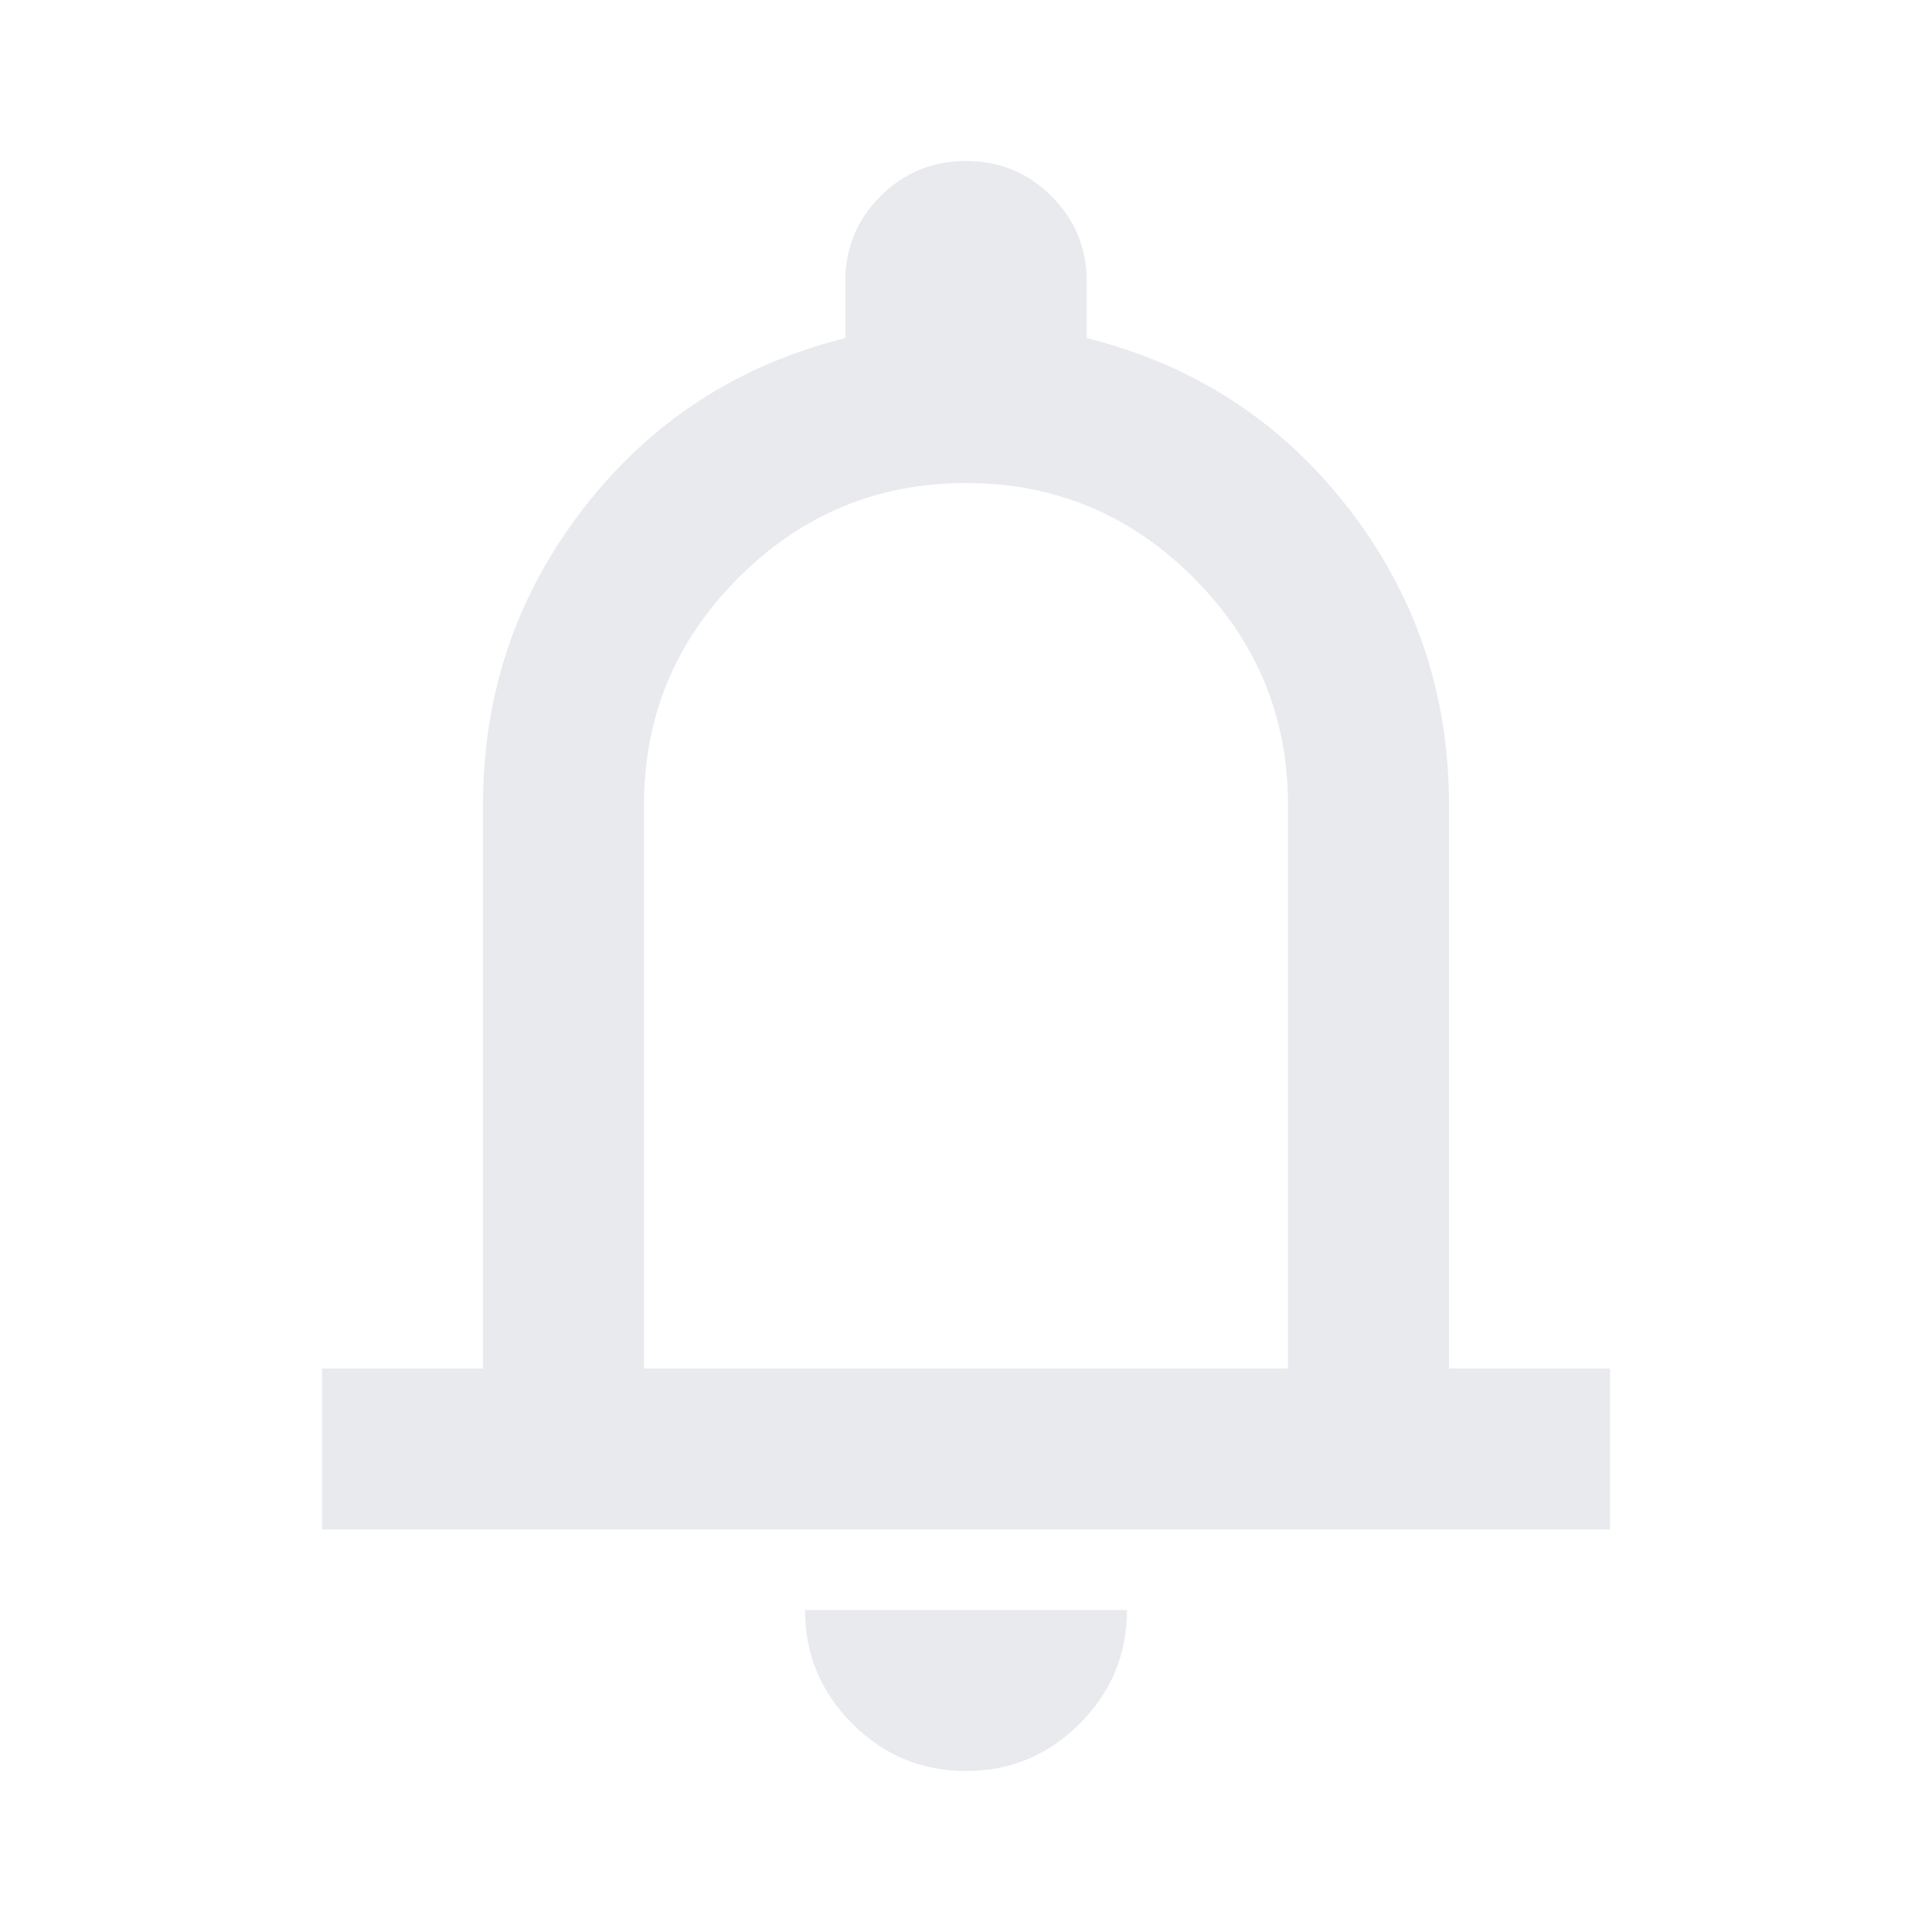
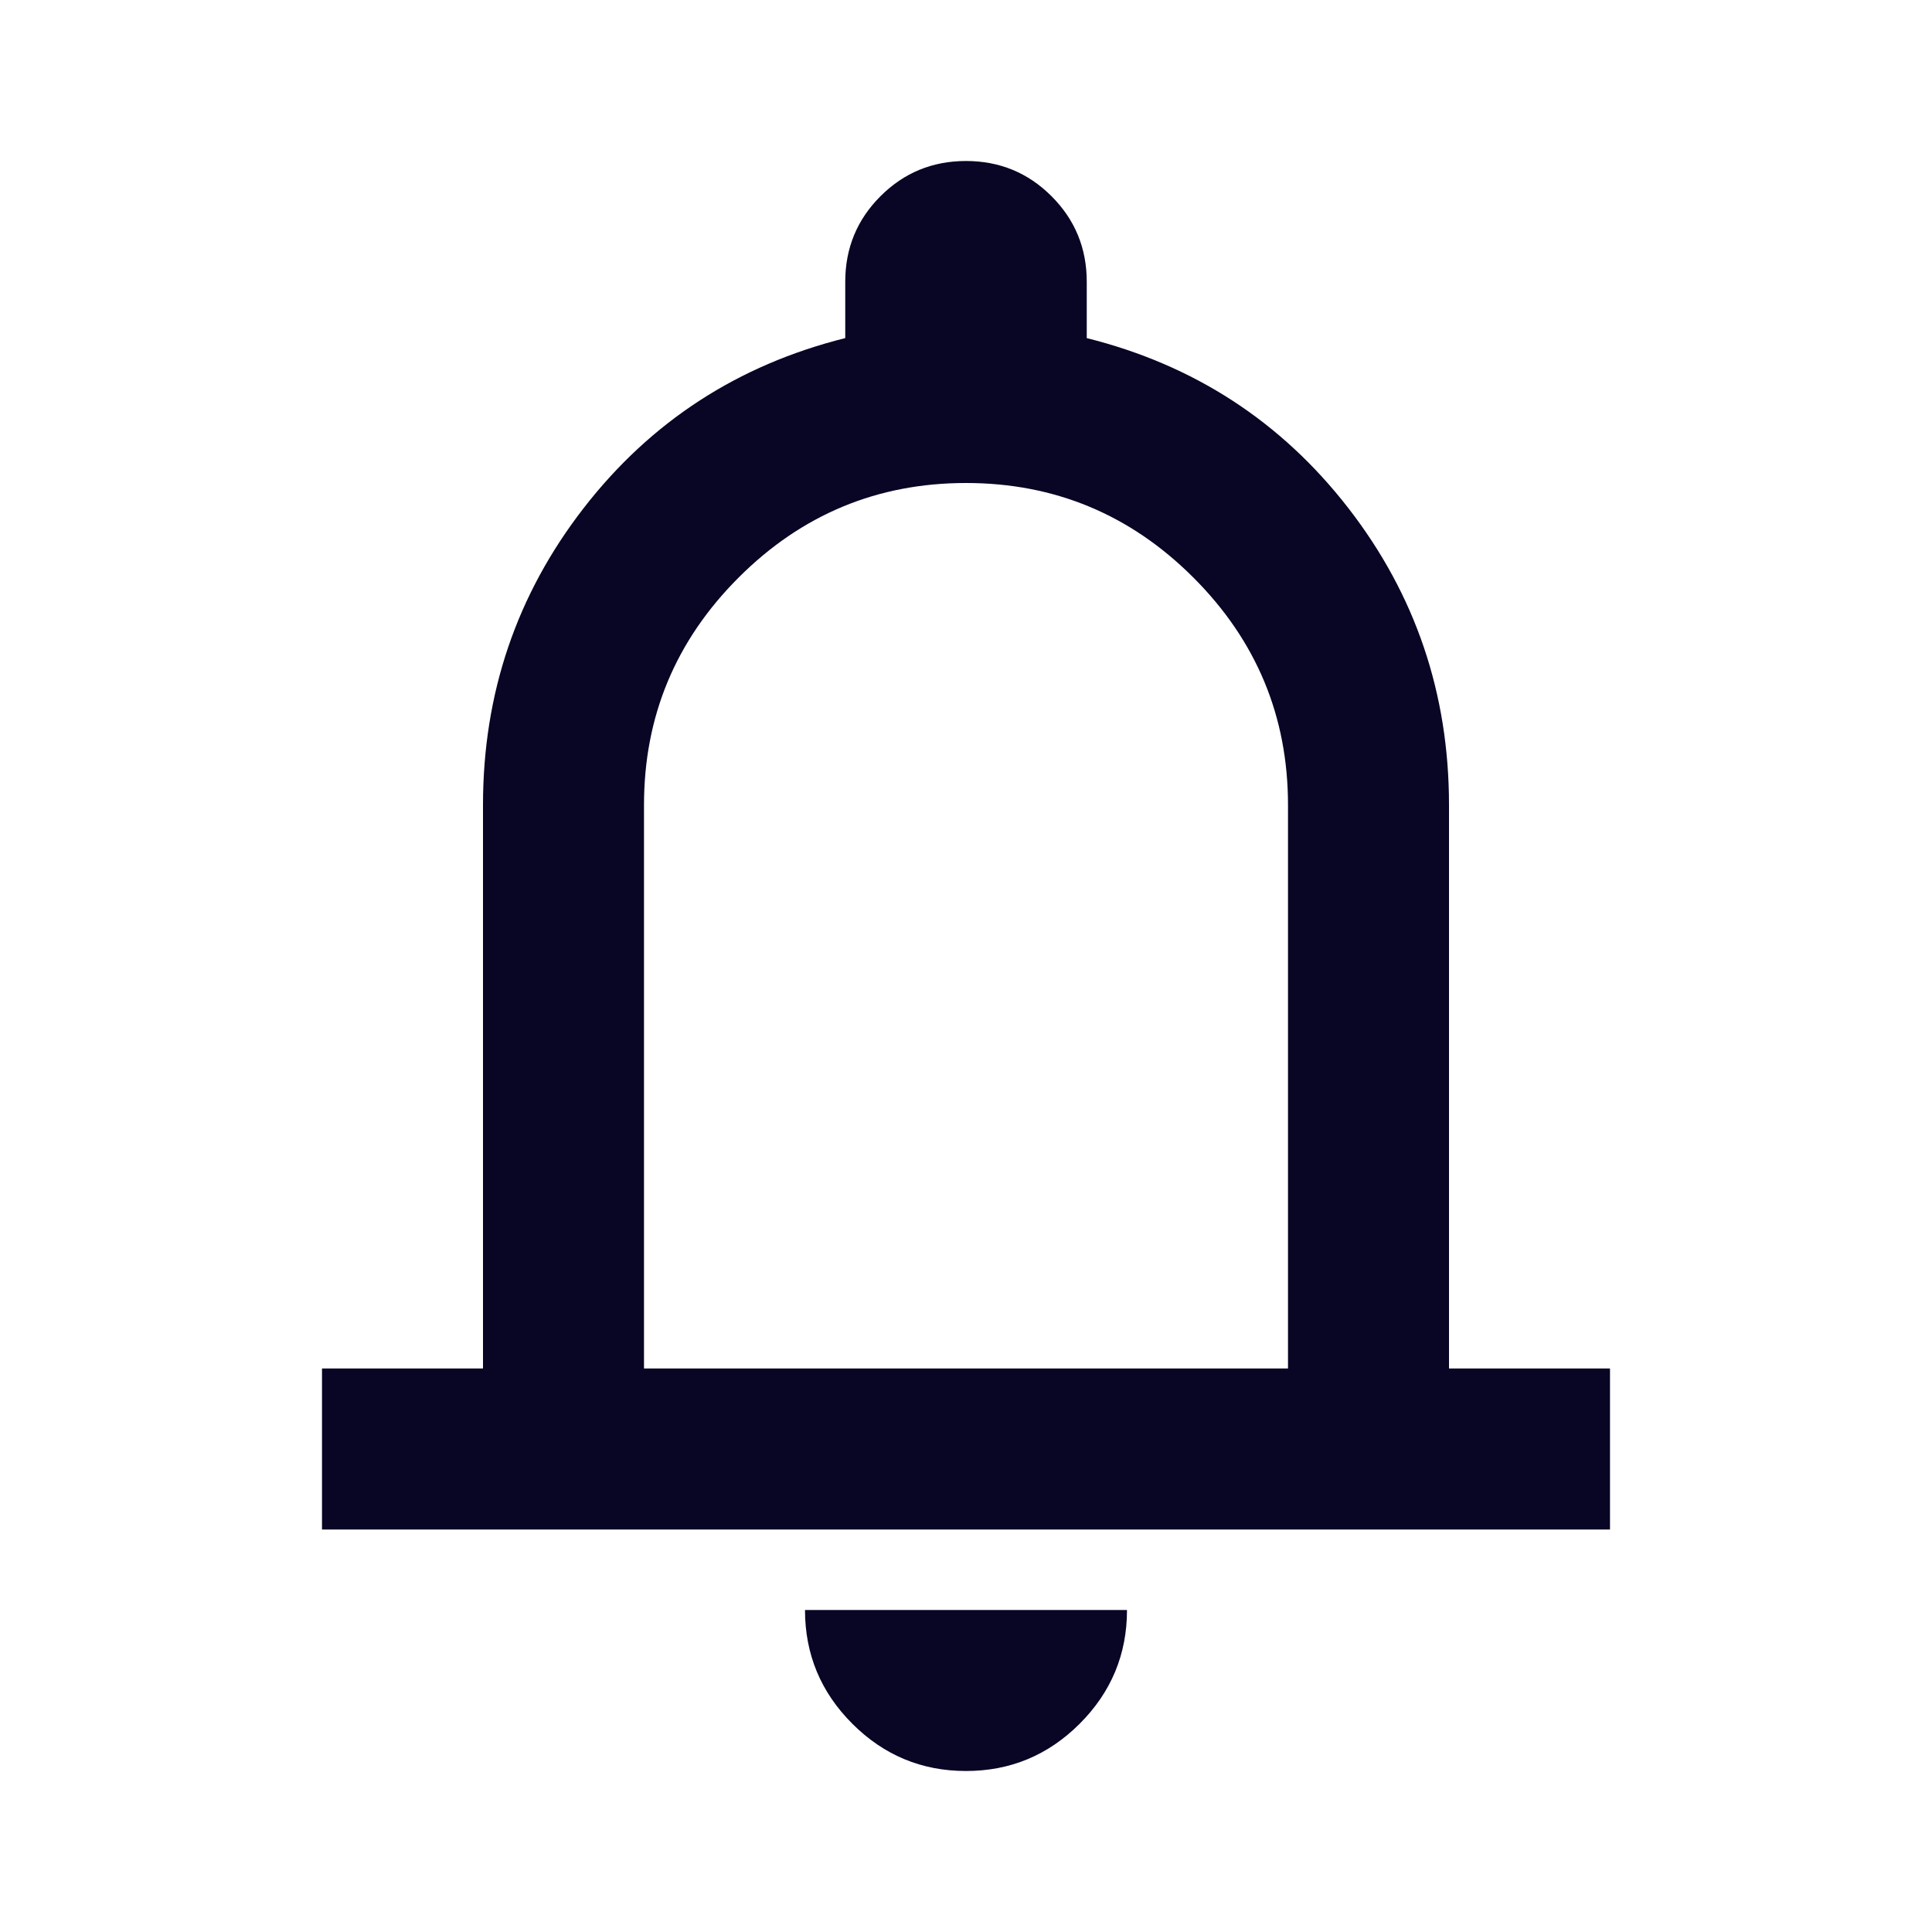
- <svg xmlns="http://www.w3.org/2000/svg" height="24px" viewBox="0 -960 960 960" width="24px" fill="#e8eaed">
+ <svg xmlns="http://www.w3.org/2000/svg" height="24px" viewBox="0 -960 960 960" width="24px" fill="#080525">
  <path d="M160-200v-80h80v-280q0-83 50-147.5T420-792v-28q0-25 17.5-42.5T480-880q25 0 42.5 17.5T540-820v28q80 20 130 84.5T720-560v280h80v80H160Zm320-300Zm0 420q-33 0-56.5-23.5T400-160h160q0 33-23.5 56.5T480-80ZM320-280h320v-280q0-66-47-113t-113-47q-66 0-113 47t-47 113v280Z" />
</svg>
